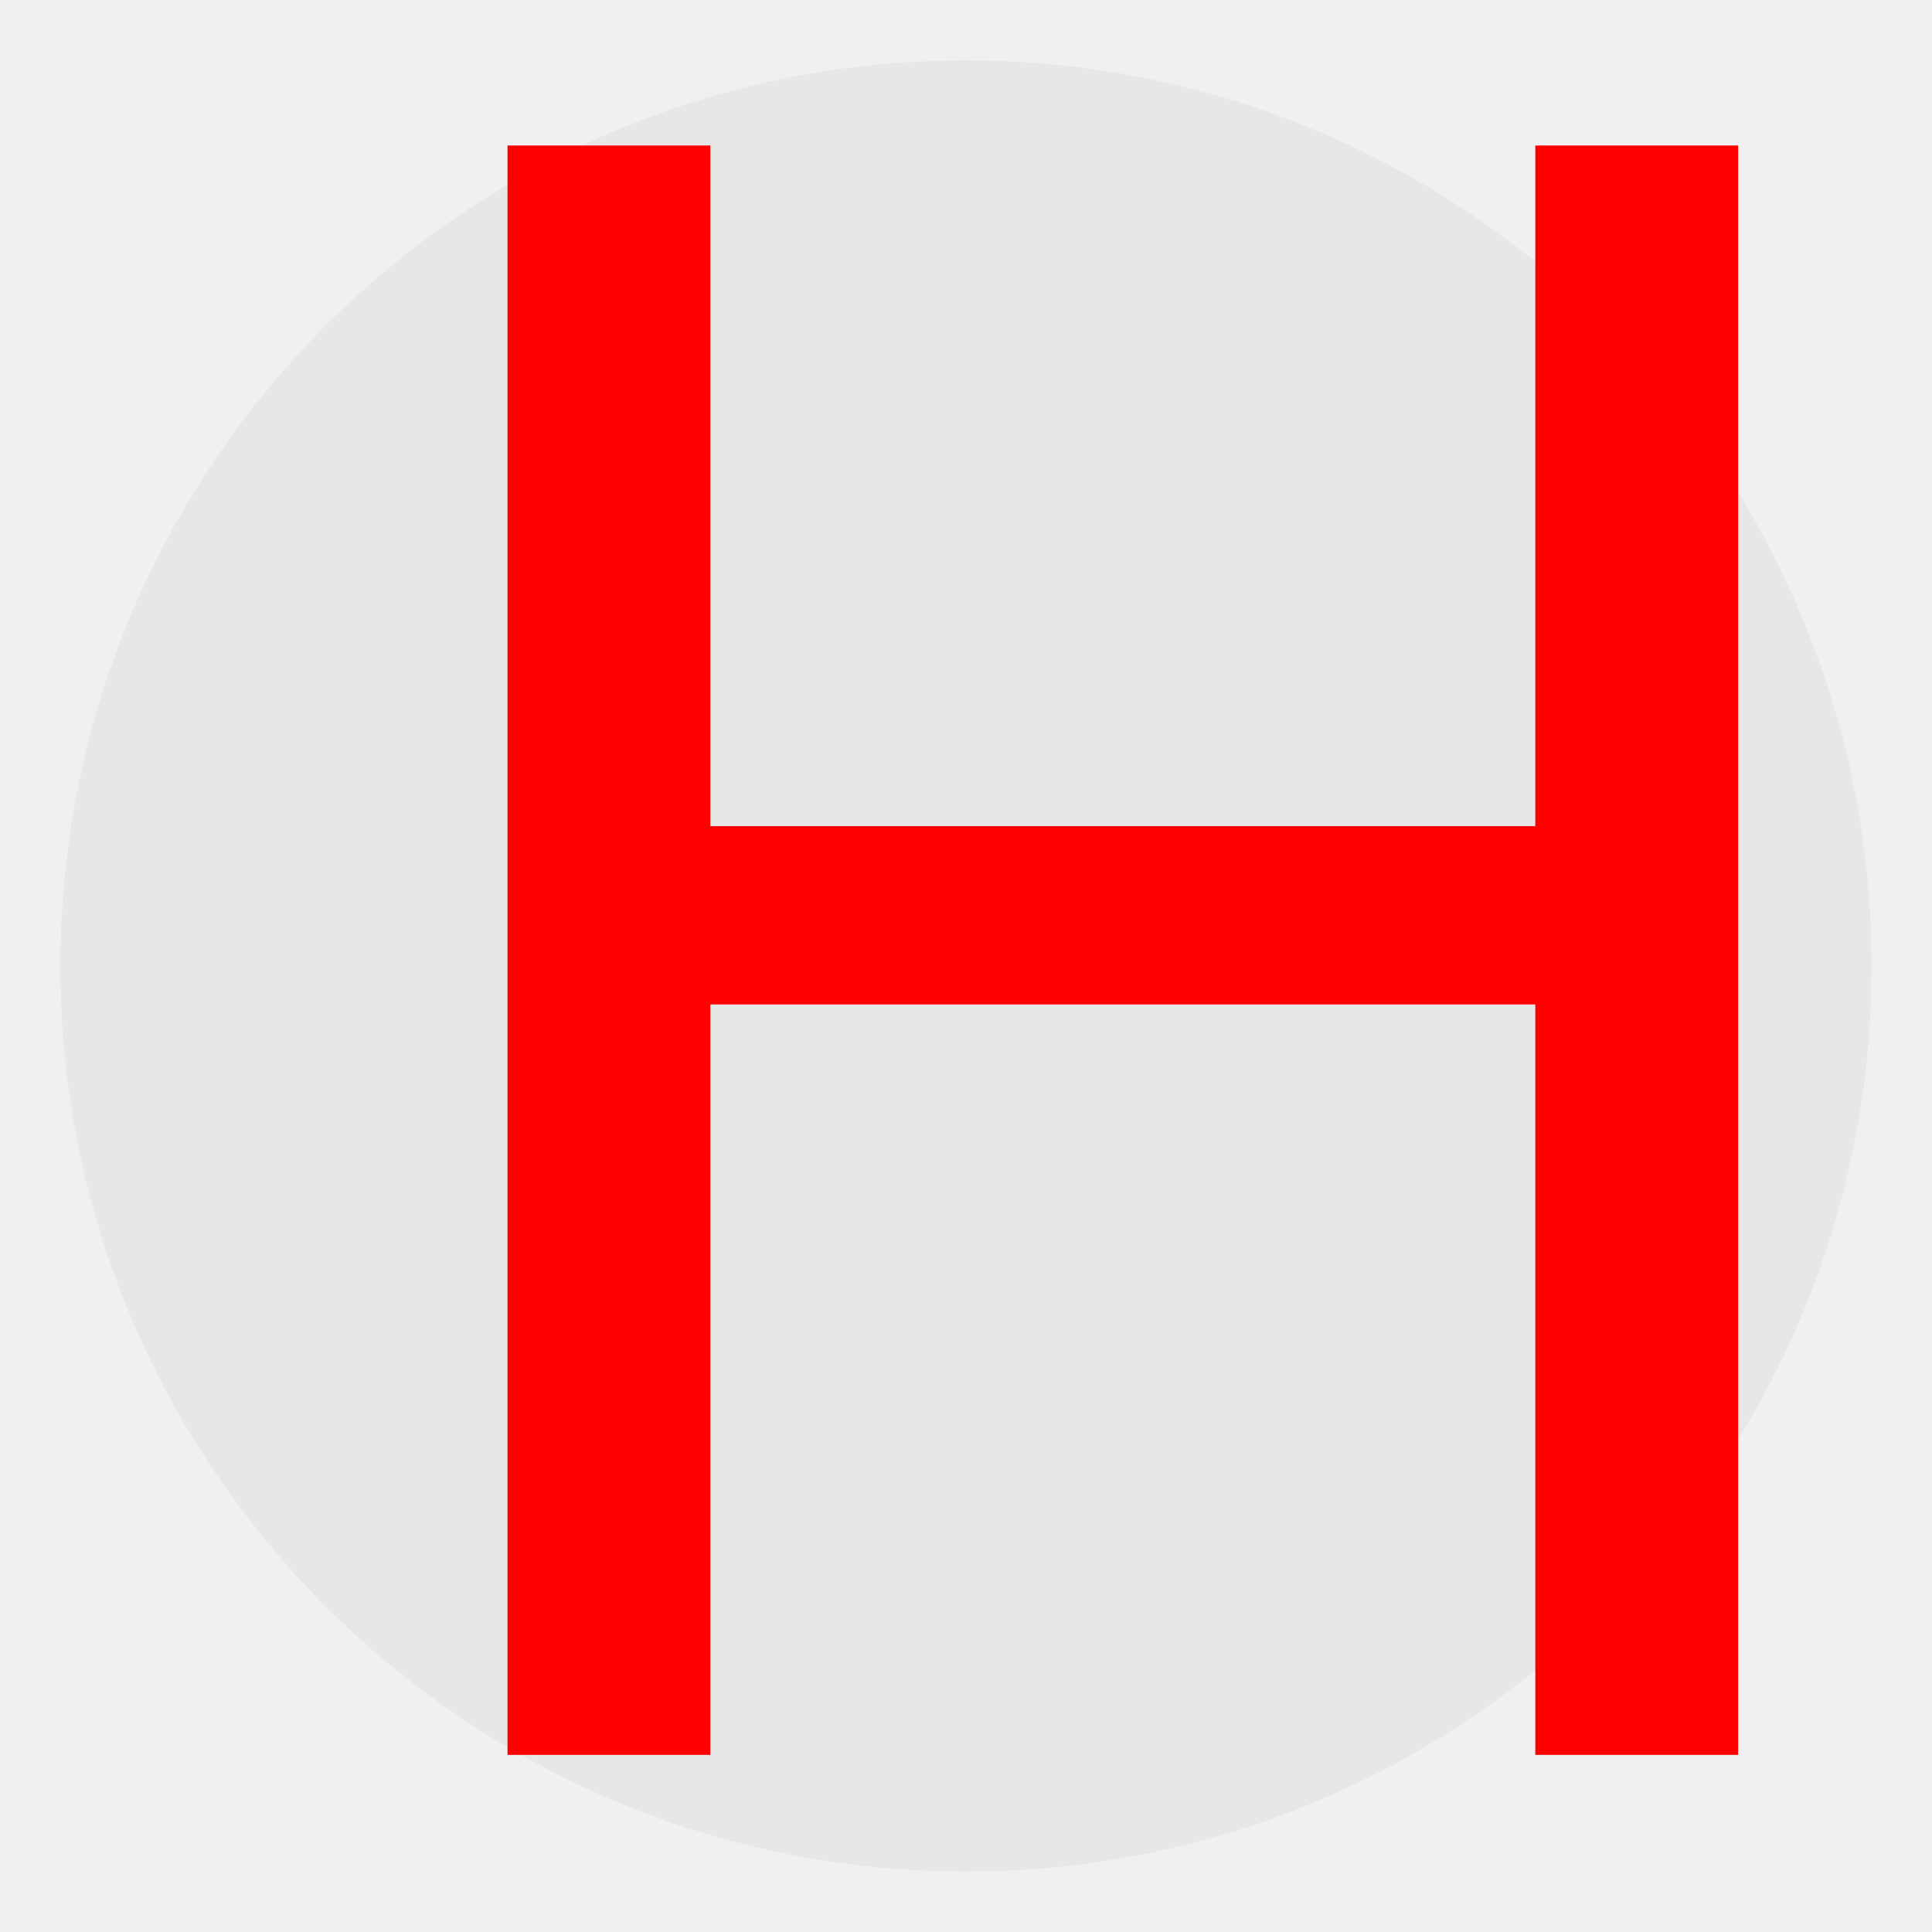
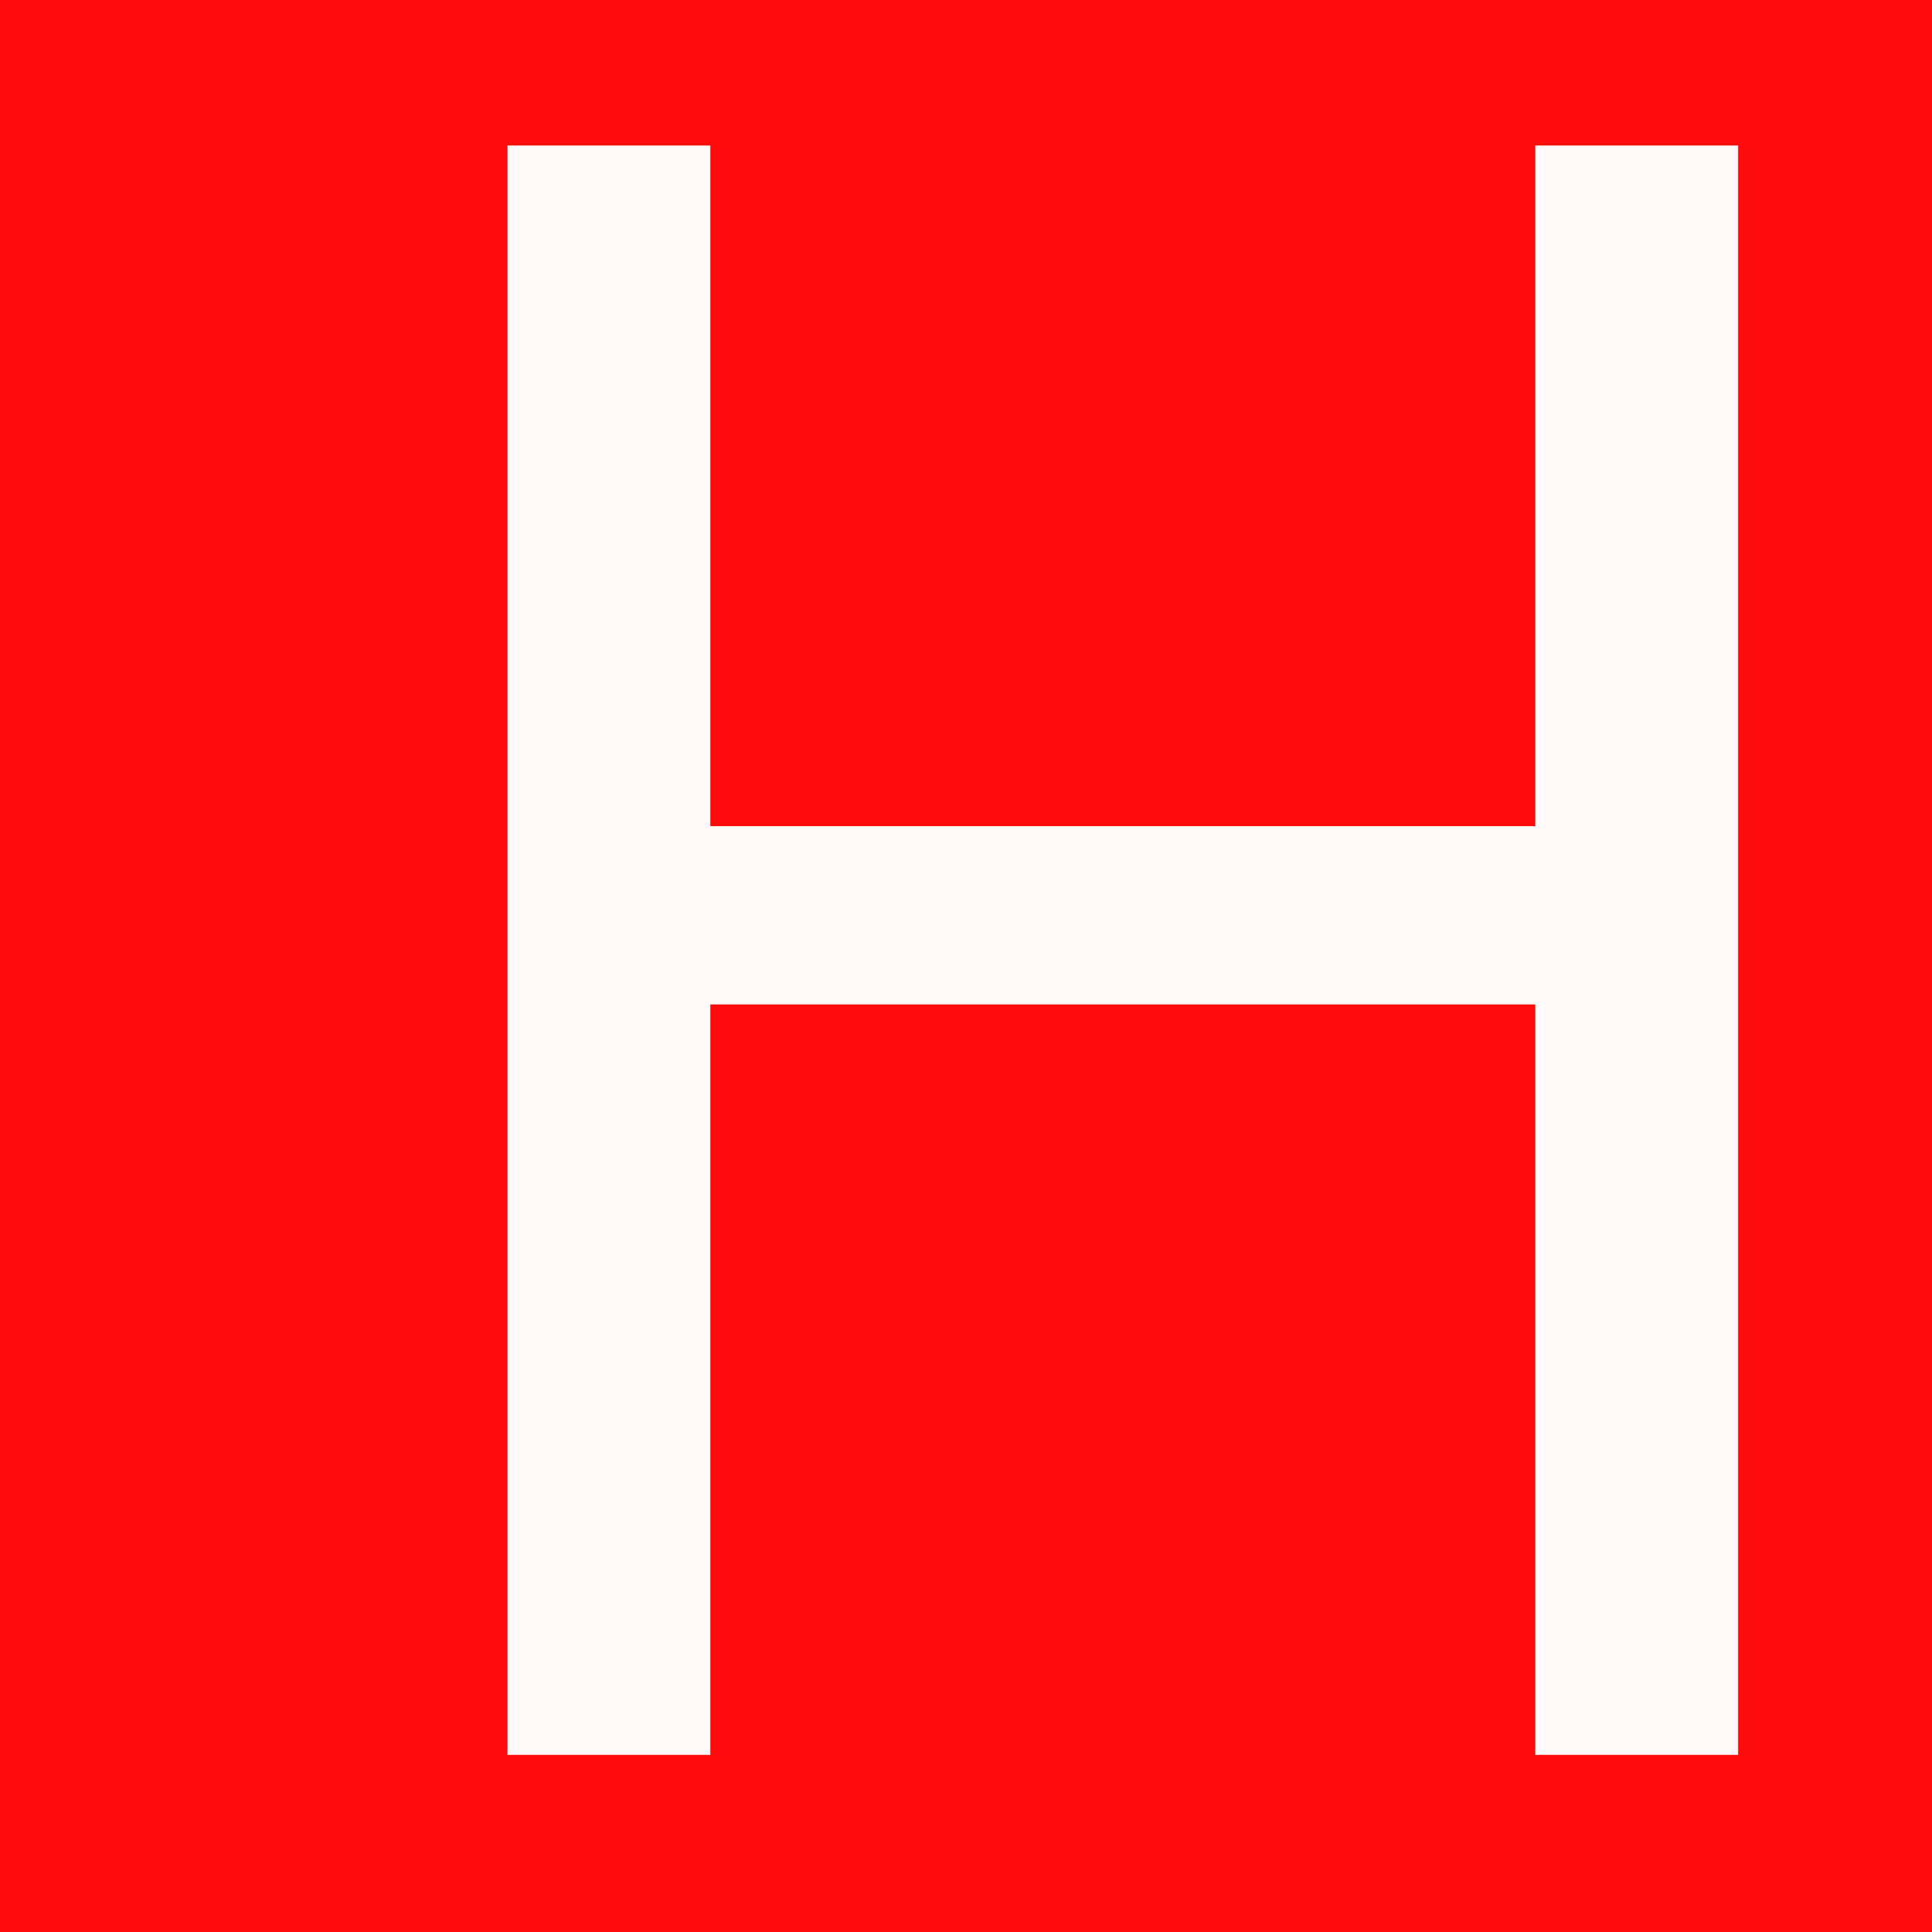
<svg xmlns="http://www.w3.org/2000/svg" enable-background="new 0 0 24 24" height="64" viewBox="0 0 64 64" width="64" version="1.1" id="svg26" style="fill:#000000">
  <defs id="defs30" />
-   <circle style="opacity:0.97;fill:#e6e6e6;fill-opacity:1;stroke:none;stroke-width:4.531;stroke-linecap:round;stroke-miterlimit:4;stroke-dasharray:none;stroke-opacity:1" id="path4764" cx="32" cy="32" r="30" />
-   <text xml:space="preserve" style="font-style:normal;font-weight:normal;font-size:40px;line-height:1.25;font-family:sans-serif;letter-spacing:0px;word-spacing:0px;isolation:isolate;fill:#000000;fill-opacity:1;stroke:none" x="9.563" y="58.133" id="text5201">
-     <tspan id="tspan5199" x="9.563" y="58.133" style="font-style:normal;font-variant:normal;font-weight:normal;font-stretch:normal;font-size:74.667px;font-family:Ailerons;-inkscape-font-specification:Ailerons;letter-spacing:-16.35px;fill:#ff0000">H</tspan>
+   <rect style="opacity:0.97;fill:#ff0000;fill-opacity:0.973;stroke:none;stroke-width:8.584;stroke-linecap:round;stroke-miterlimit:4;stroke-dasharray:none;stroke-opacity:1" id="rect6979" width="64" height="64" x="0" y="1.7763568e-15" />
+   <text xml:space="preserve" style="font-style:normal;font-weight:normal;font-size:40px;line-height:1.25;font-family:sans-serif;letter-spacing:0px;word-spacing:0px;isolation:isolate;fill:#ffffff;fill-opacity:0.973;stroke:none;" x="9.563" y="58.133" id="text5201">
+     <tspan id="tspan5199" x="9.563" y="58.133" style="font-style:normal;font-variant:normal;font-weight:normal;font-stretch:normal;font-size:74.667px;font-family:Ailerons;-inkscape-font-specification:Ailerons;letter-spacing:-16.35px;fill:#ffffff;fill-opacity:0.973;">H</tspan>
  </text>
</svg>
